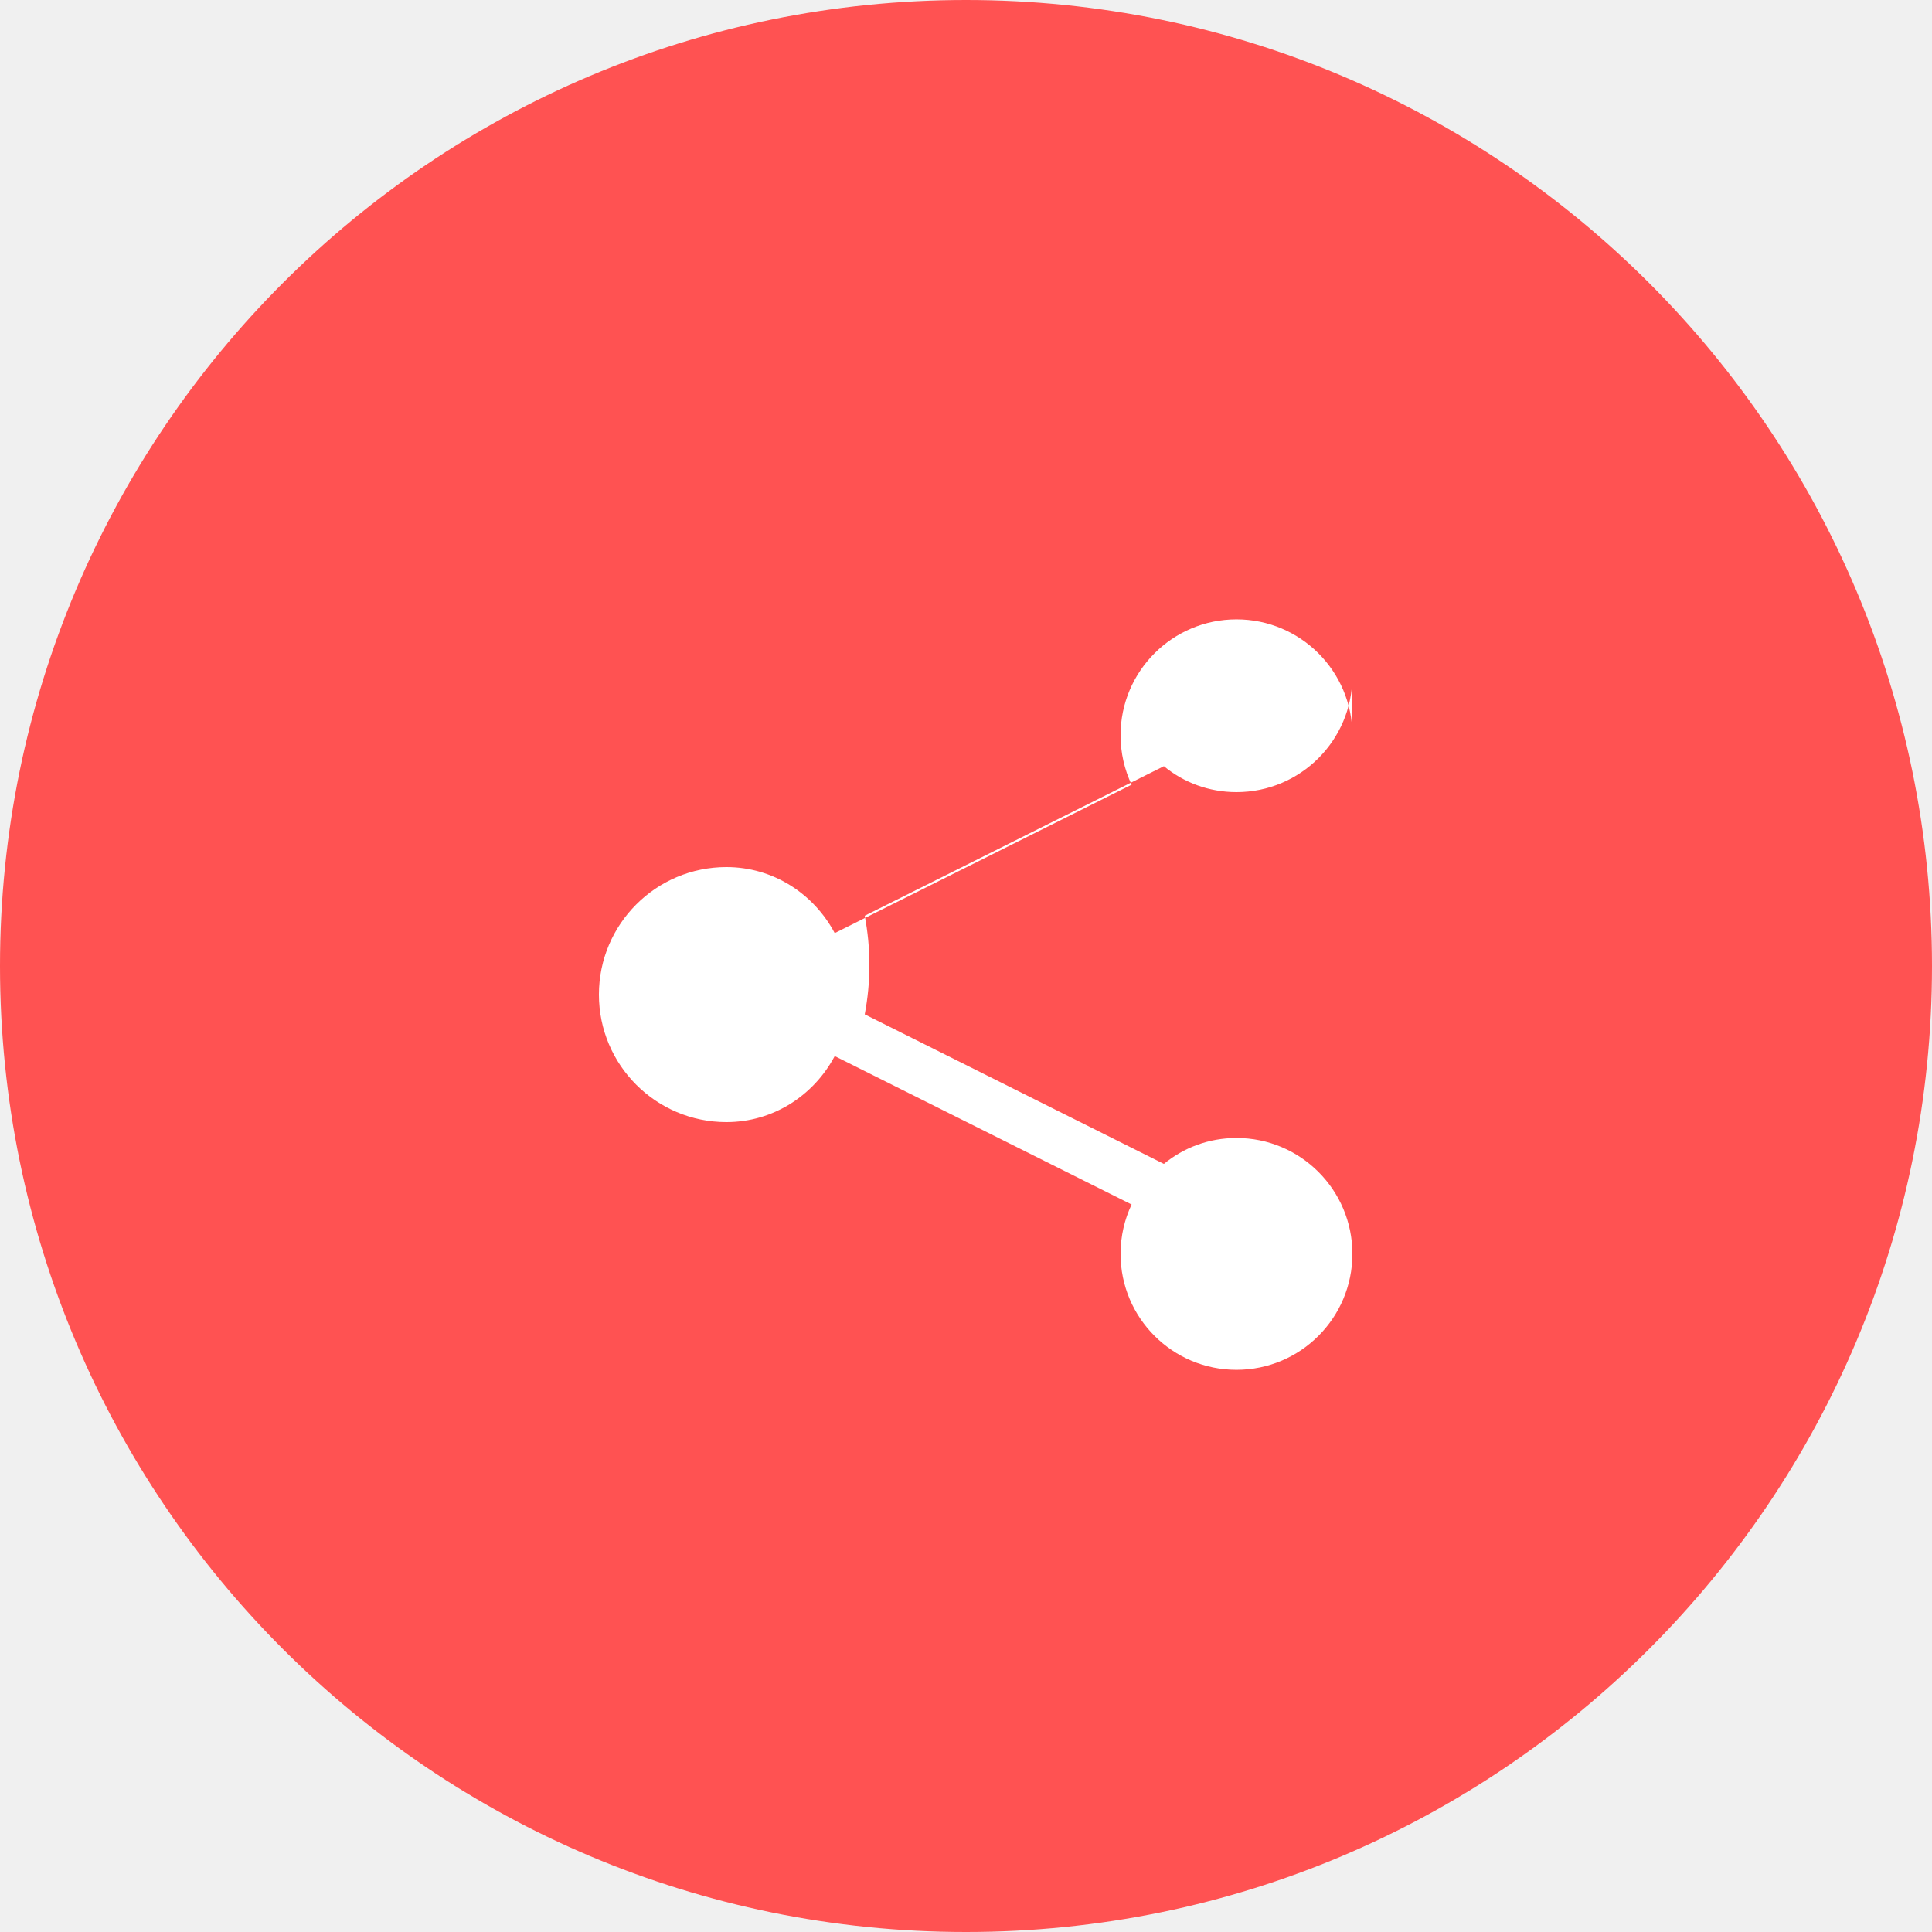
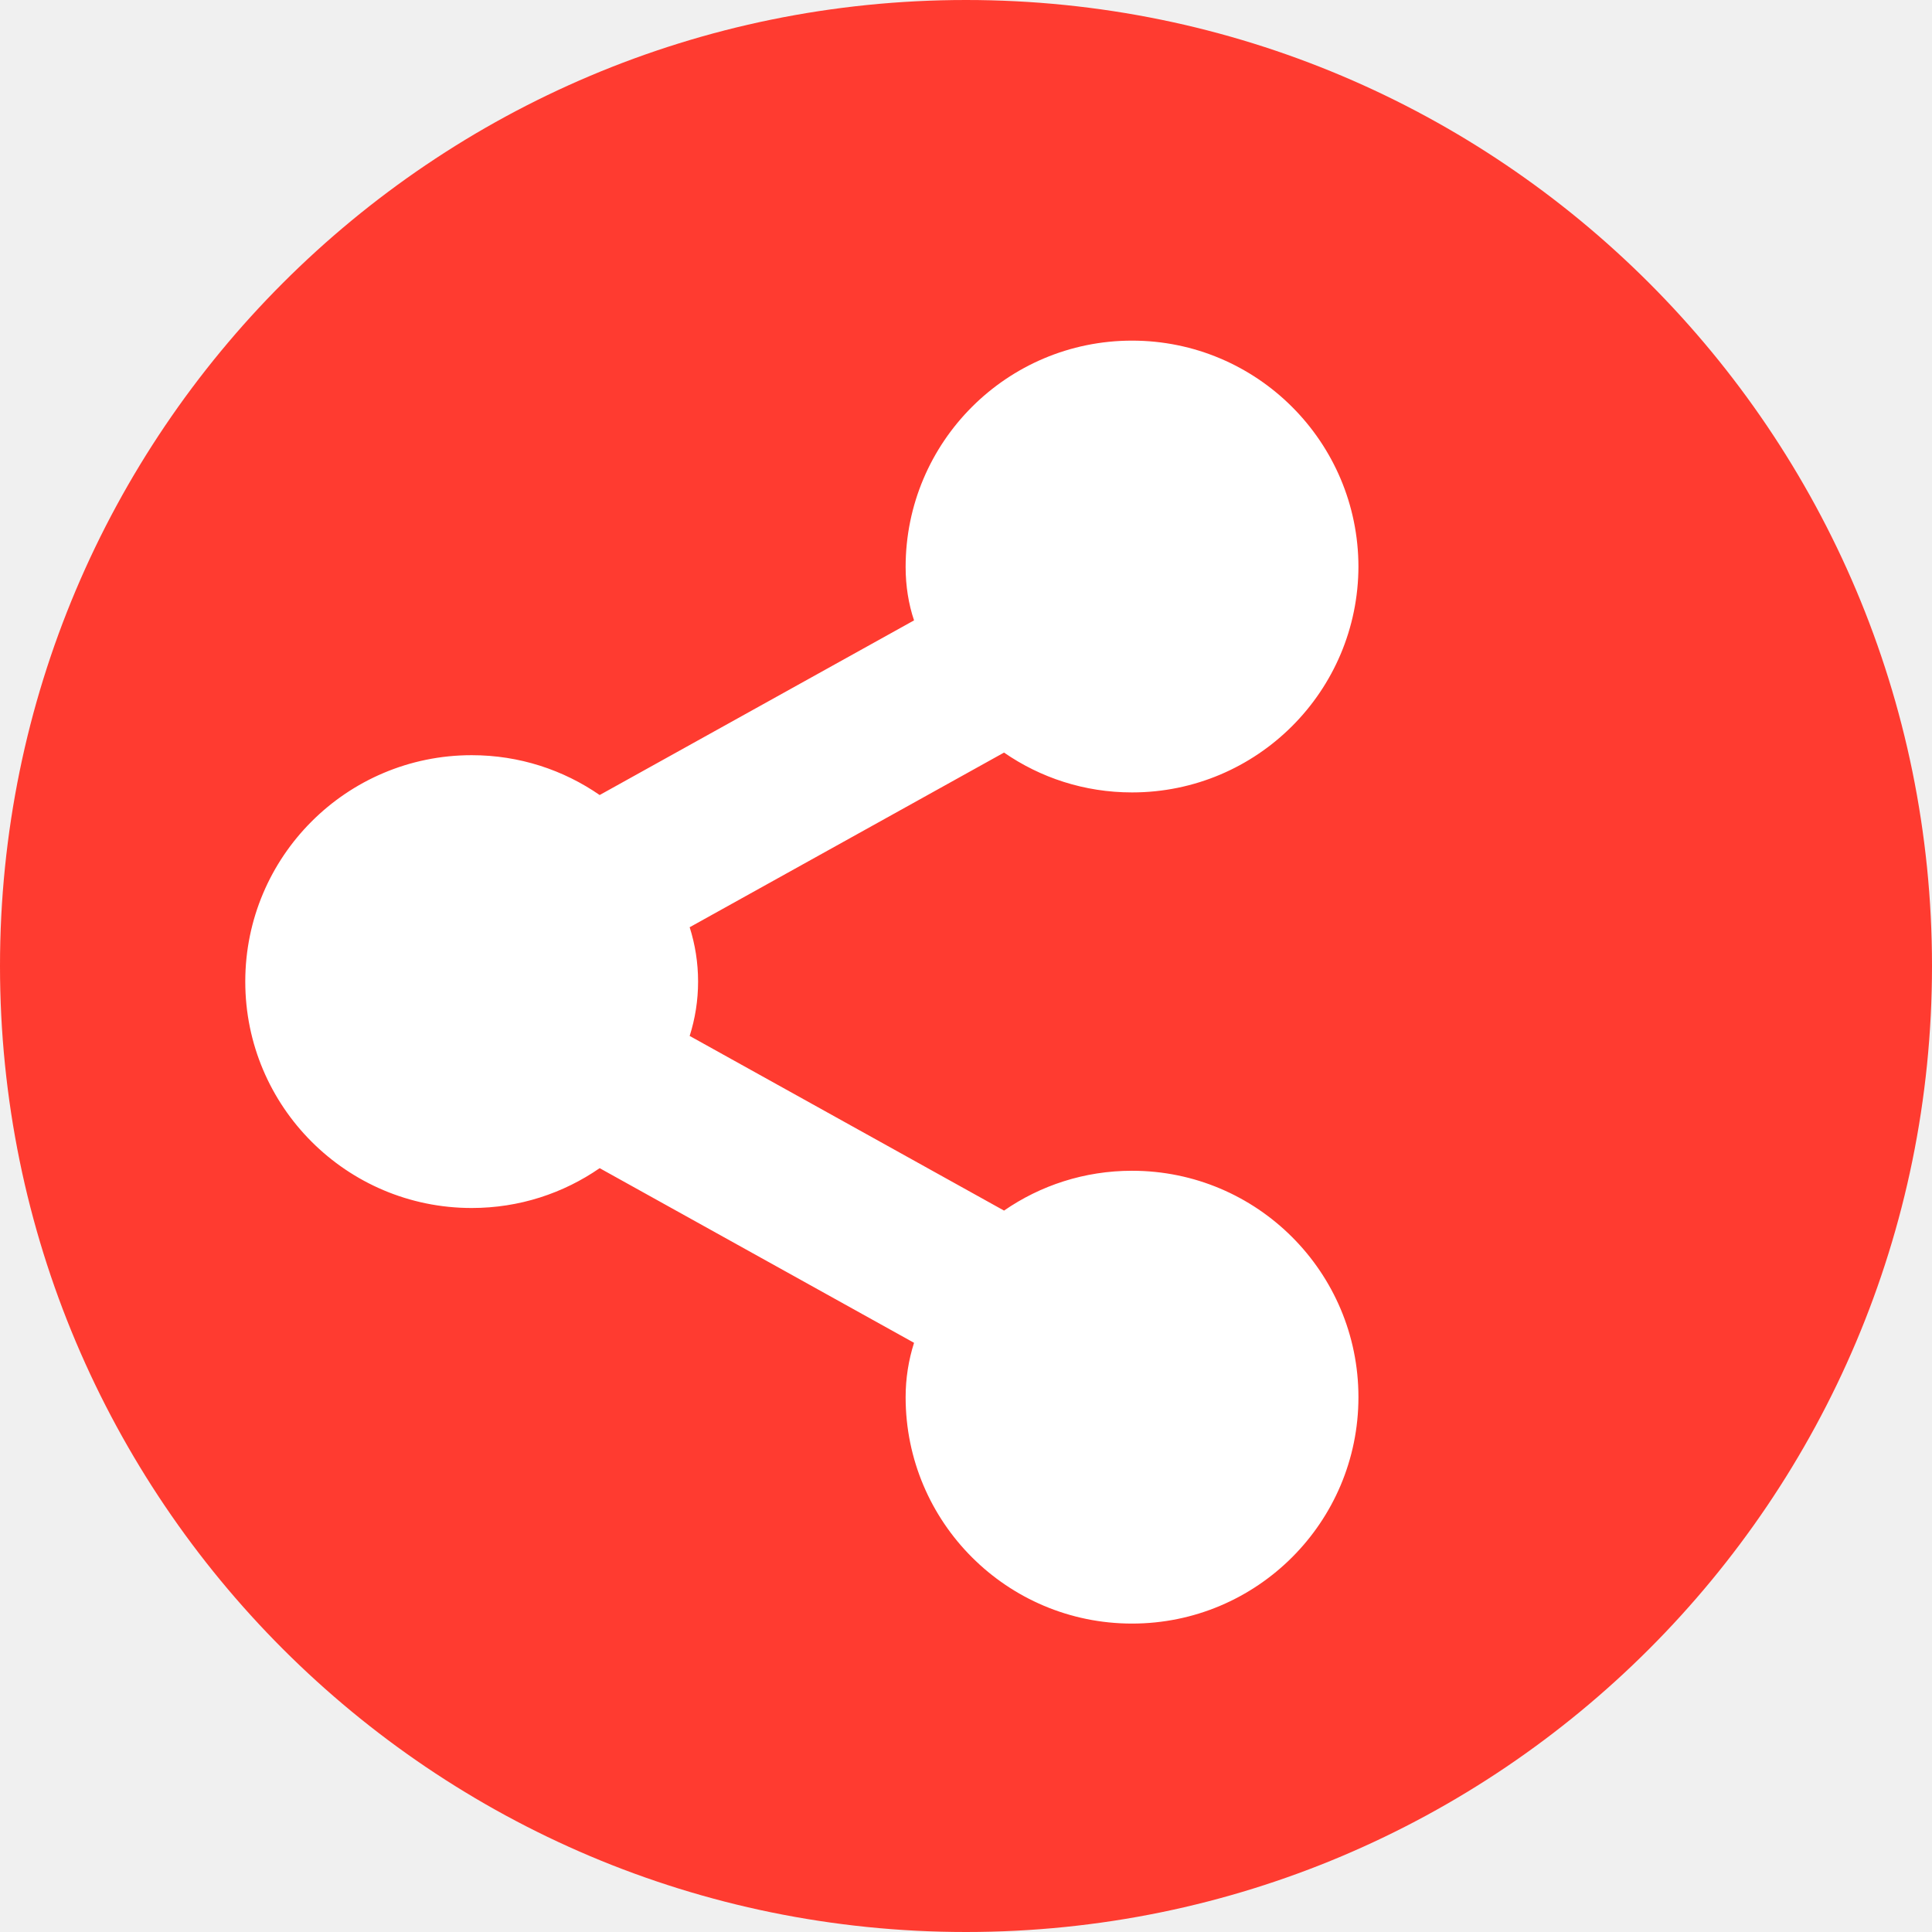
- <svg xmlns="http://www.w3.org/2000/svg" width="100" height="100" viewBox="0 0 100 100" fill="none">
-   <circle cx="50" cy="50" r="50" fill="#FF5252" />
-   <path d="M70 35C70 38.314 67.314 41 64 41C62.566 41 61.262 40.497 60.242 39.658L44.758 47.399C44.915 48.225 45 49.078 45 49.951C45 50.824 44.915 51.677 44.758 52.503L60.242 60.244C61.262 59.405 62.566 58.902 64 58.902C67.314 58.902 70 61.588 70 64.902C70 68.216 67.314 70.902 64 70.902C60.686 70.902 58 68.216 58 64.902C58 63.987 58.205 63.121 58.571 62.345L43.205 54.662C42.129 56.689 40.032 58.08 37.6 58.08C33.955 58.08 31 55.125 31 51.48C31 47.835 33.955 44.88 37.6 44.88C40.032 44.88 42.129 46.271 43.205 48.298L58.571 40.615C58.205 39.839 58 38.973 58 38.058C58 34.745 60.686 32.058 64 32.058C67.314 32.058 70 34.745 70 38.058Z" fill="white" />
+ <svg xmlns="http://www.w3.org/2000/svg" width="512" height="512" viewBox="0 0 512 512" fill="none">
+   <circle cx="256" cy="256" r="256" fill="#FF3B30" />
+   <path d="M360 150c0 33.137-26.863 60-60 60-12.632 0-24.296-3.903-33.918-10.559l-83.313 46.285c1.442 4.542 2.231 9.381 2.231 14.404s-.789 9.862-2.231 14.404l83.313 46.285C275.704 314.167 287.368 310.264 300 310.264c33.137 0 60 26.863 60 60s-26.863 60-60 60-60-26.863-60-60c0-5.023.789-9.862 2.231-14.404l-83.313-46.285C149.296 316.229 137.632 320.132 125 320.132c-33.137 0-60-26.863-60-60s26.863-60 60-60c12.632 0 24.296 3.903 33.918 10.559l83.313-46.285C240.789 160.132 240 155.293 240 150.27c0-33.137 26.863-60 60-60s60 26.863 60 60z" fill="white" />
</svg>
